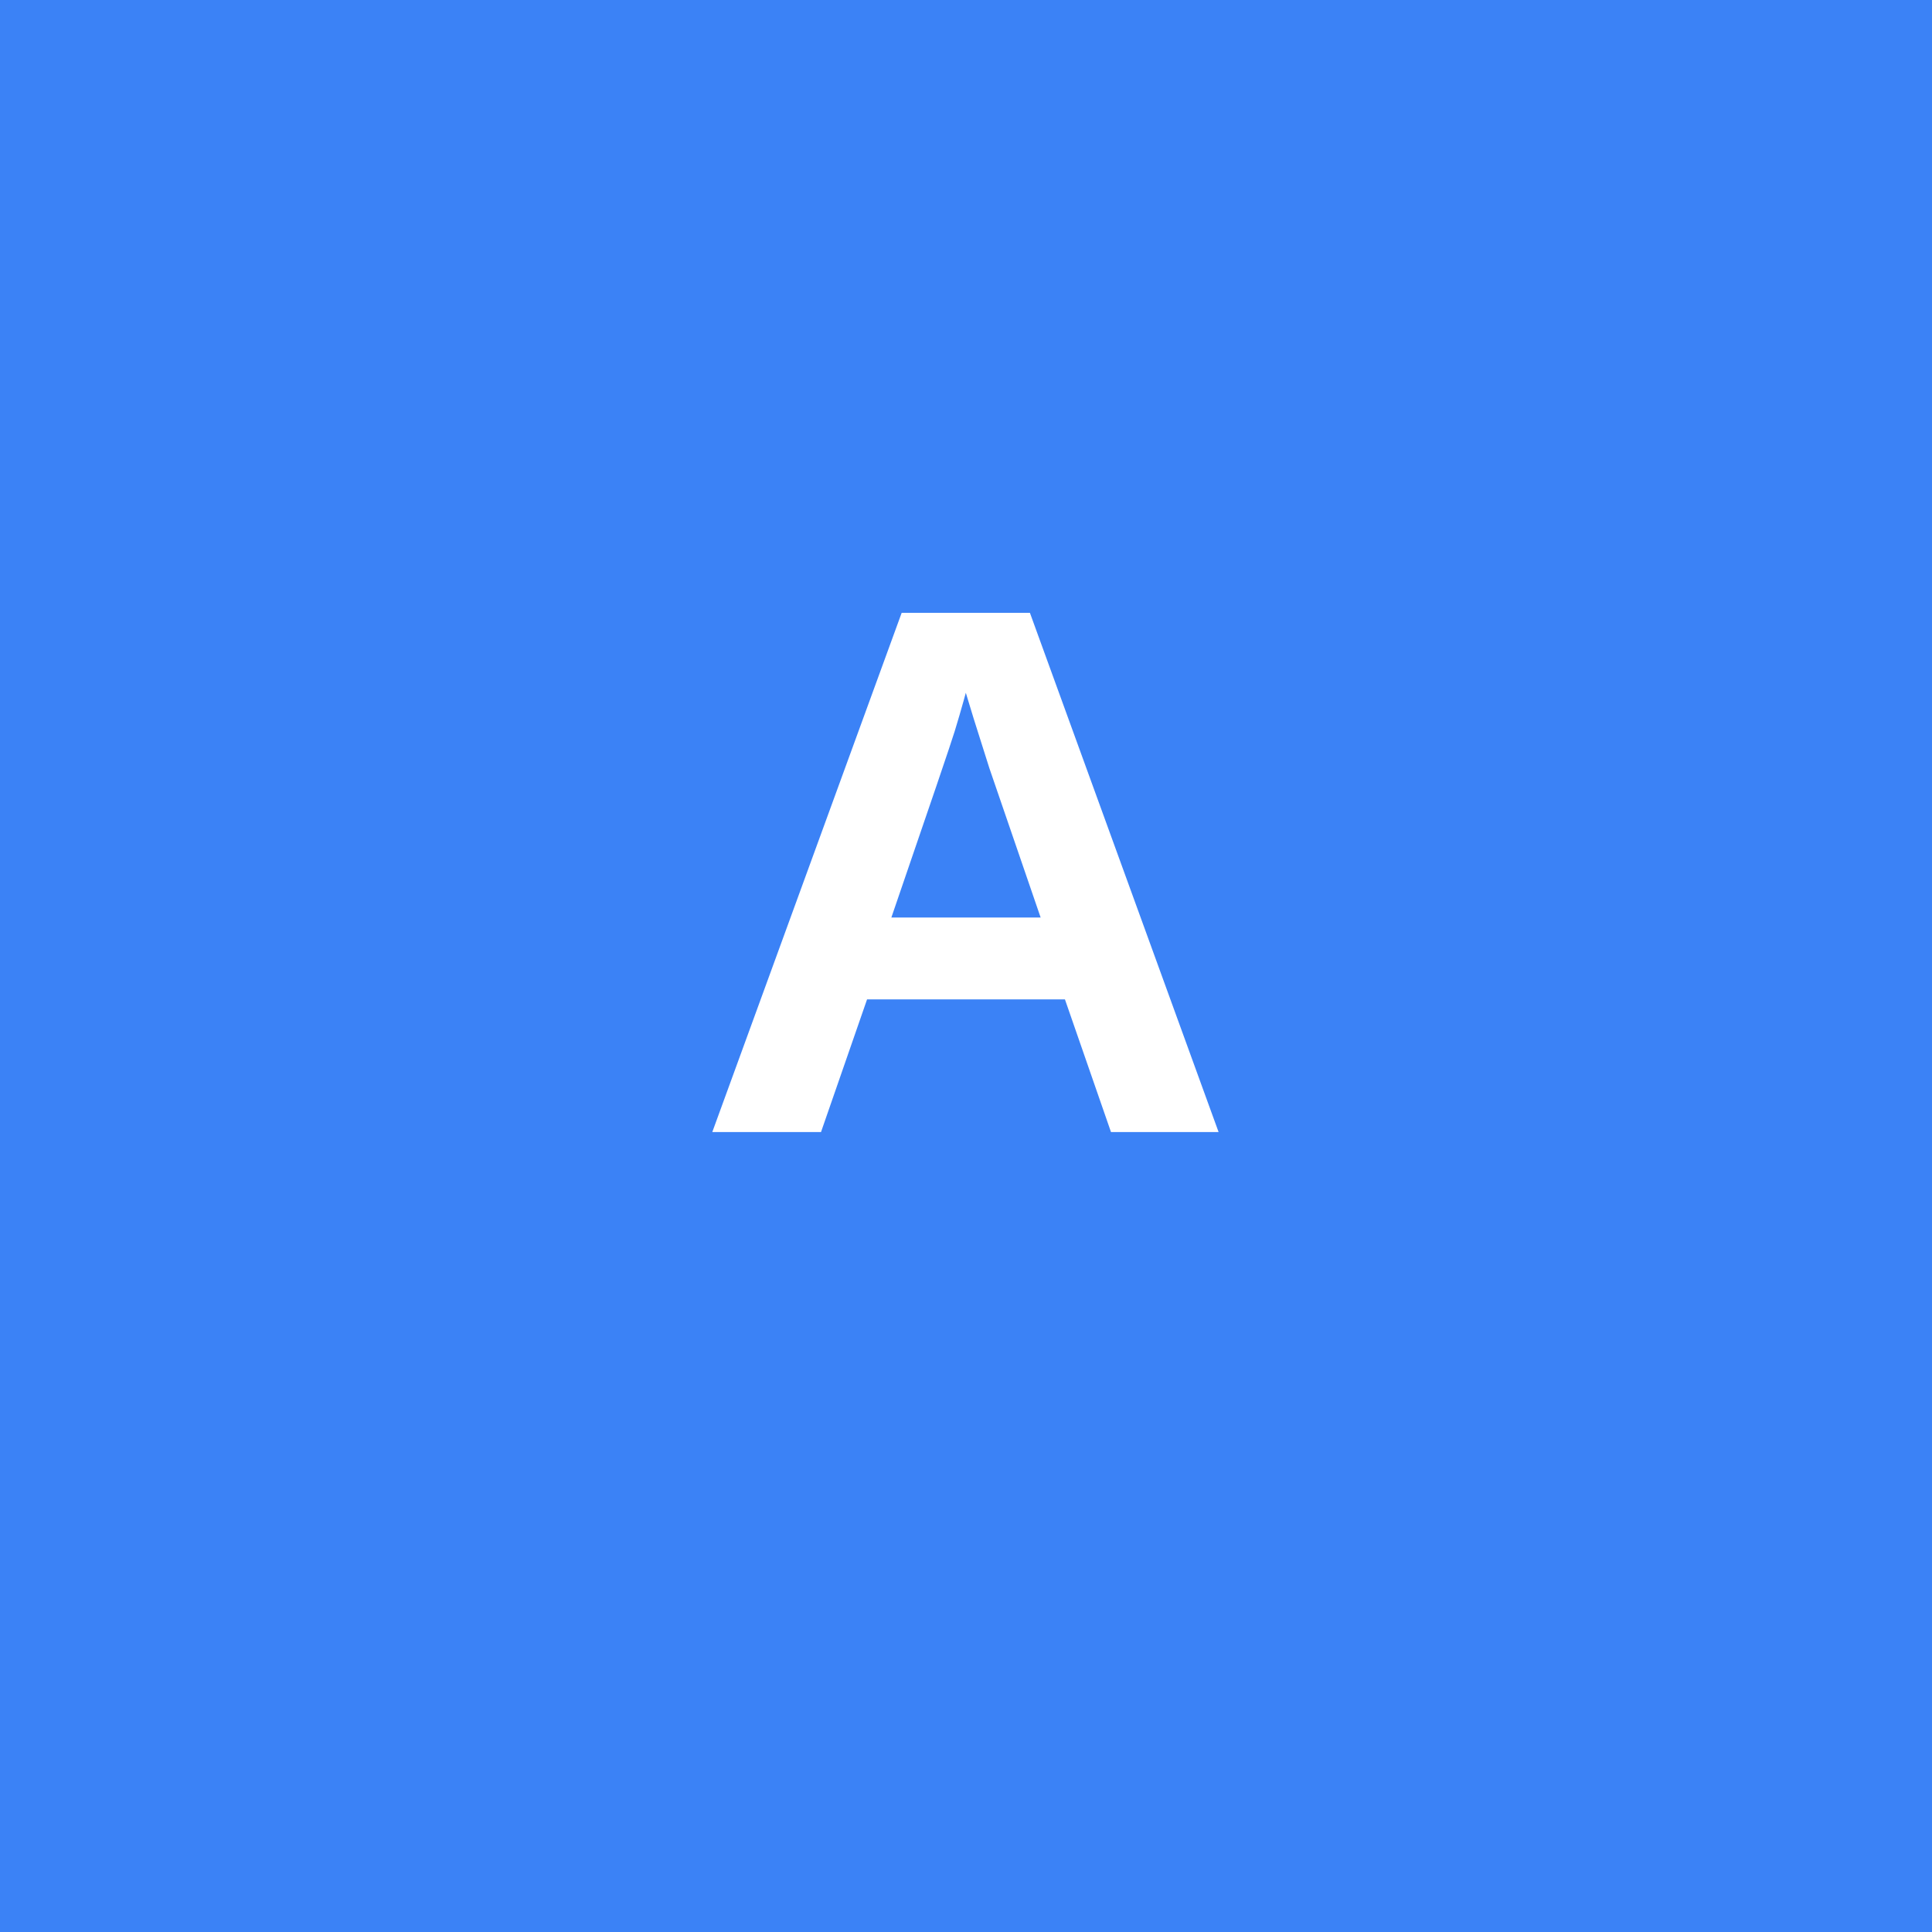
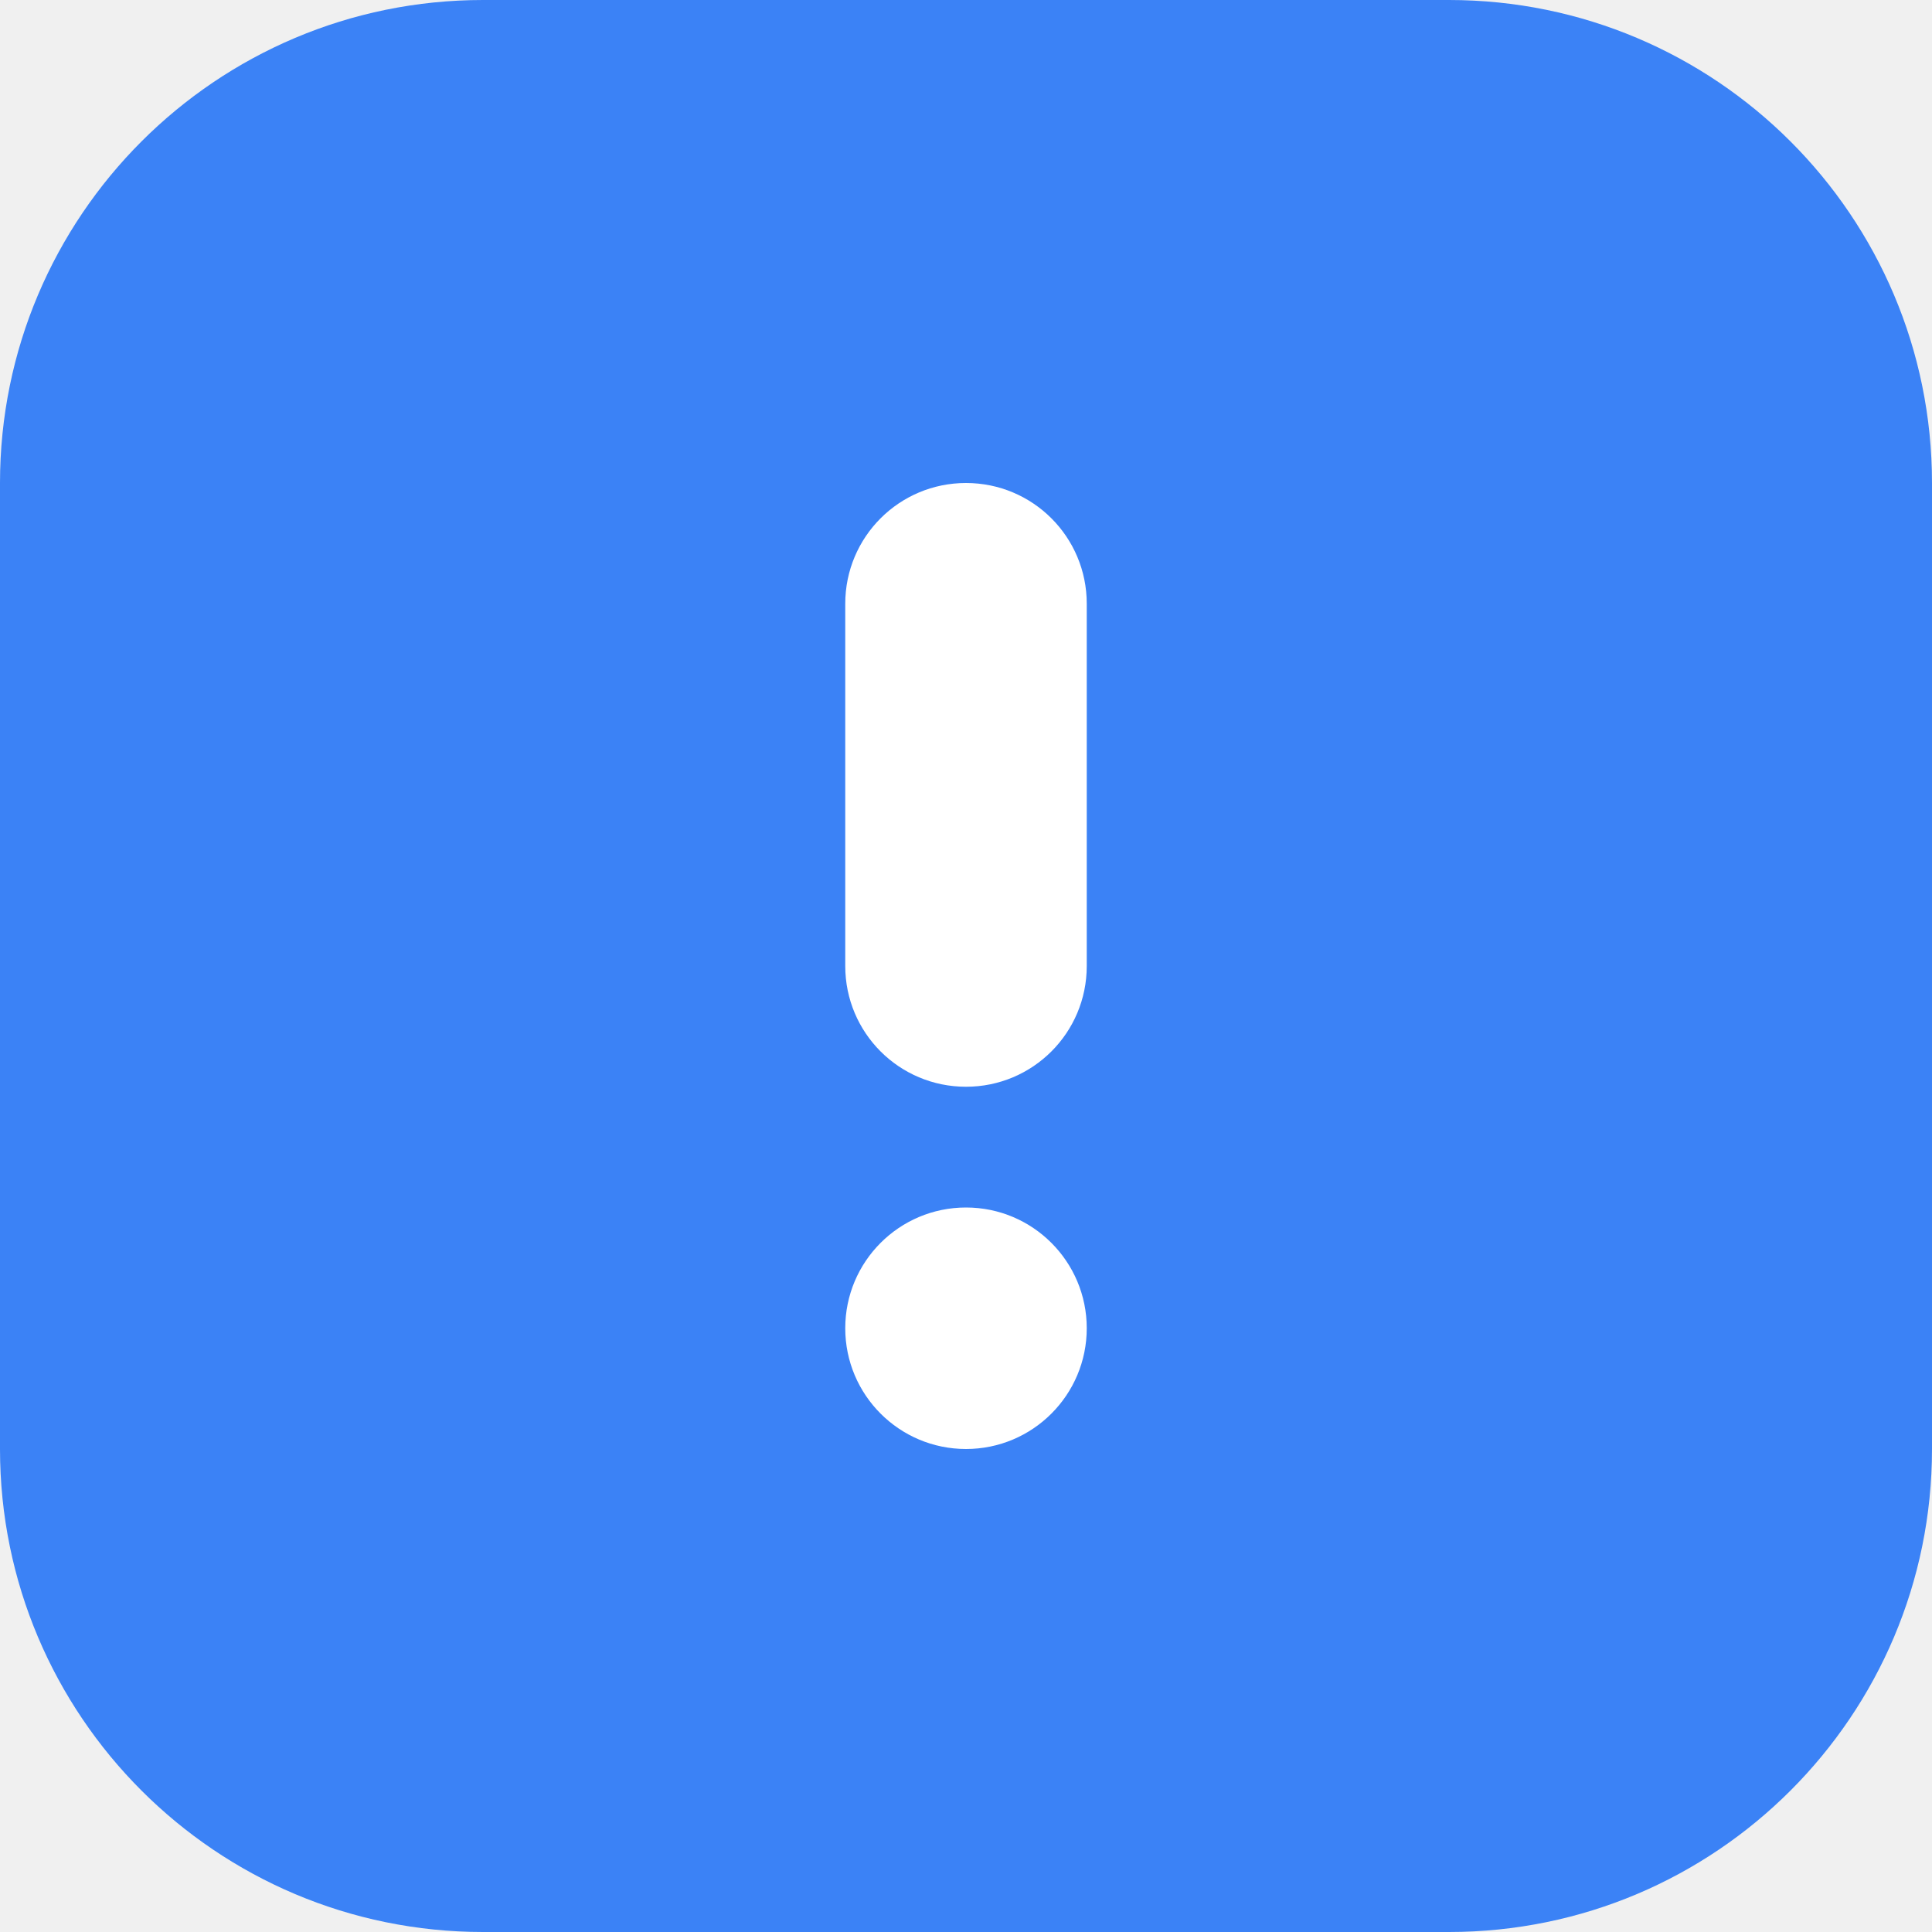
<svg xmlns="http://www.w3.org/2000/svg" width="512" height="512" viewBox="0 0 512 512" fill="none">
-   <rect width="512" height="512" fill="#3b82f6" />
-   <text x="256" y="300" font-family="Arial, sans-serif" font-size="200" font-weight="bold" fill="white" text-anchor="middle">A</text>
+   <rect width="512" height="512" rx="128" fill="#3b82f6" />
+   <path d="M256 128C238.3 128 224 142.3 224 160V256C224 273.7 238.3 288 256 288C273.7 288 288 273.7 288 256V160C288 142.3 273.7 128 256 128Z" fill="white" />
+   <circle cx="256" cy="352" r="32" fill="white" />
</svg>
